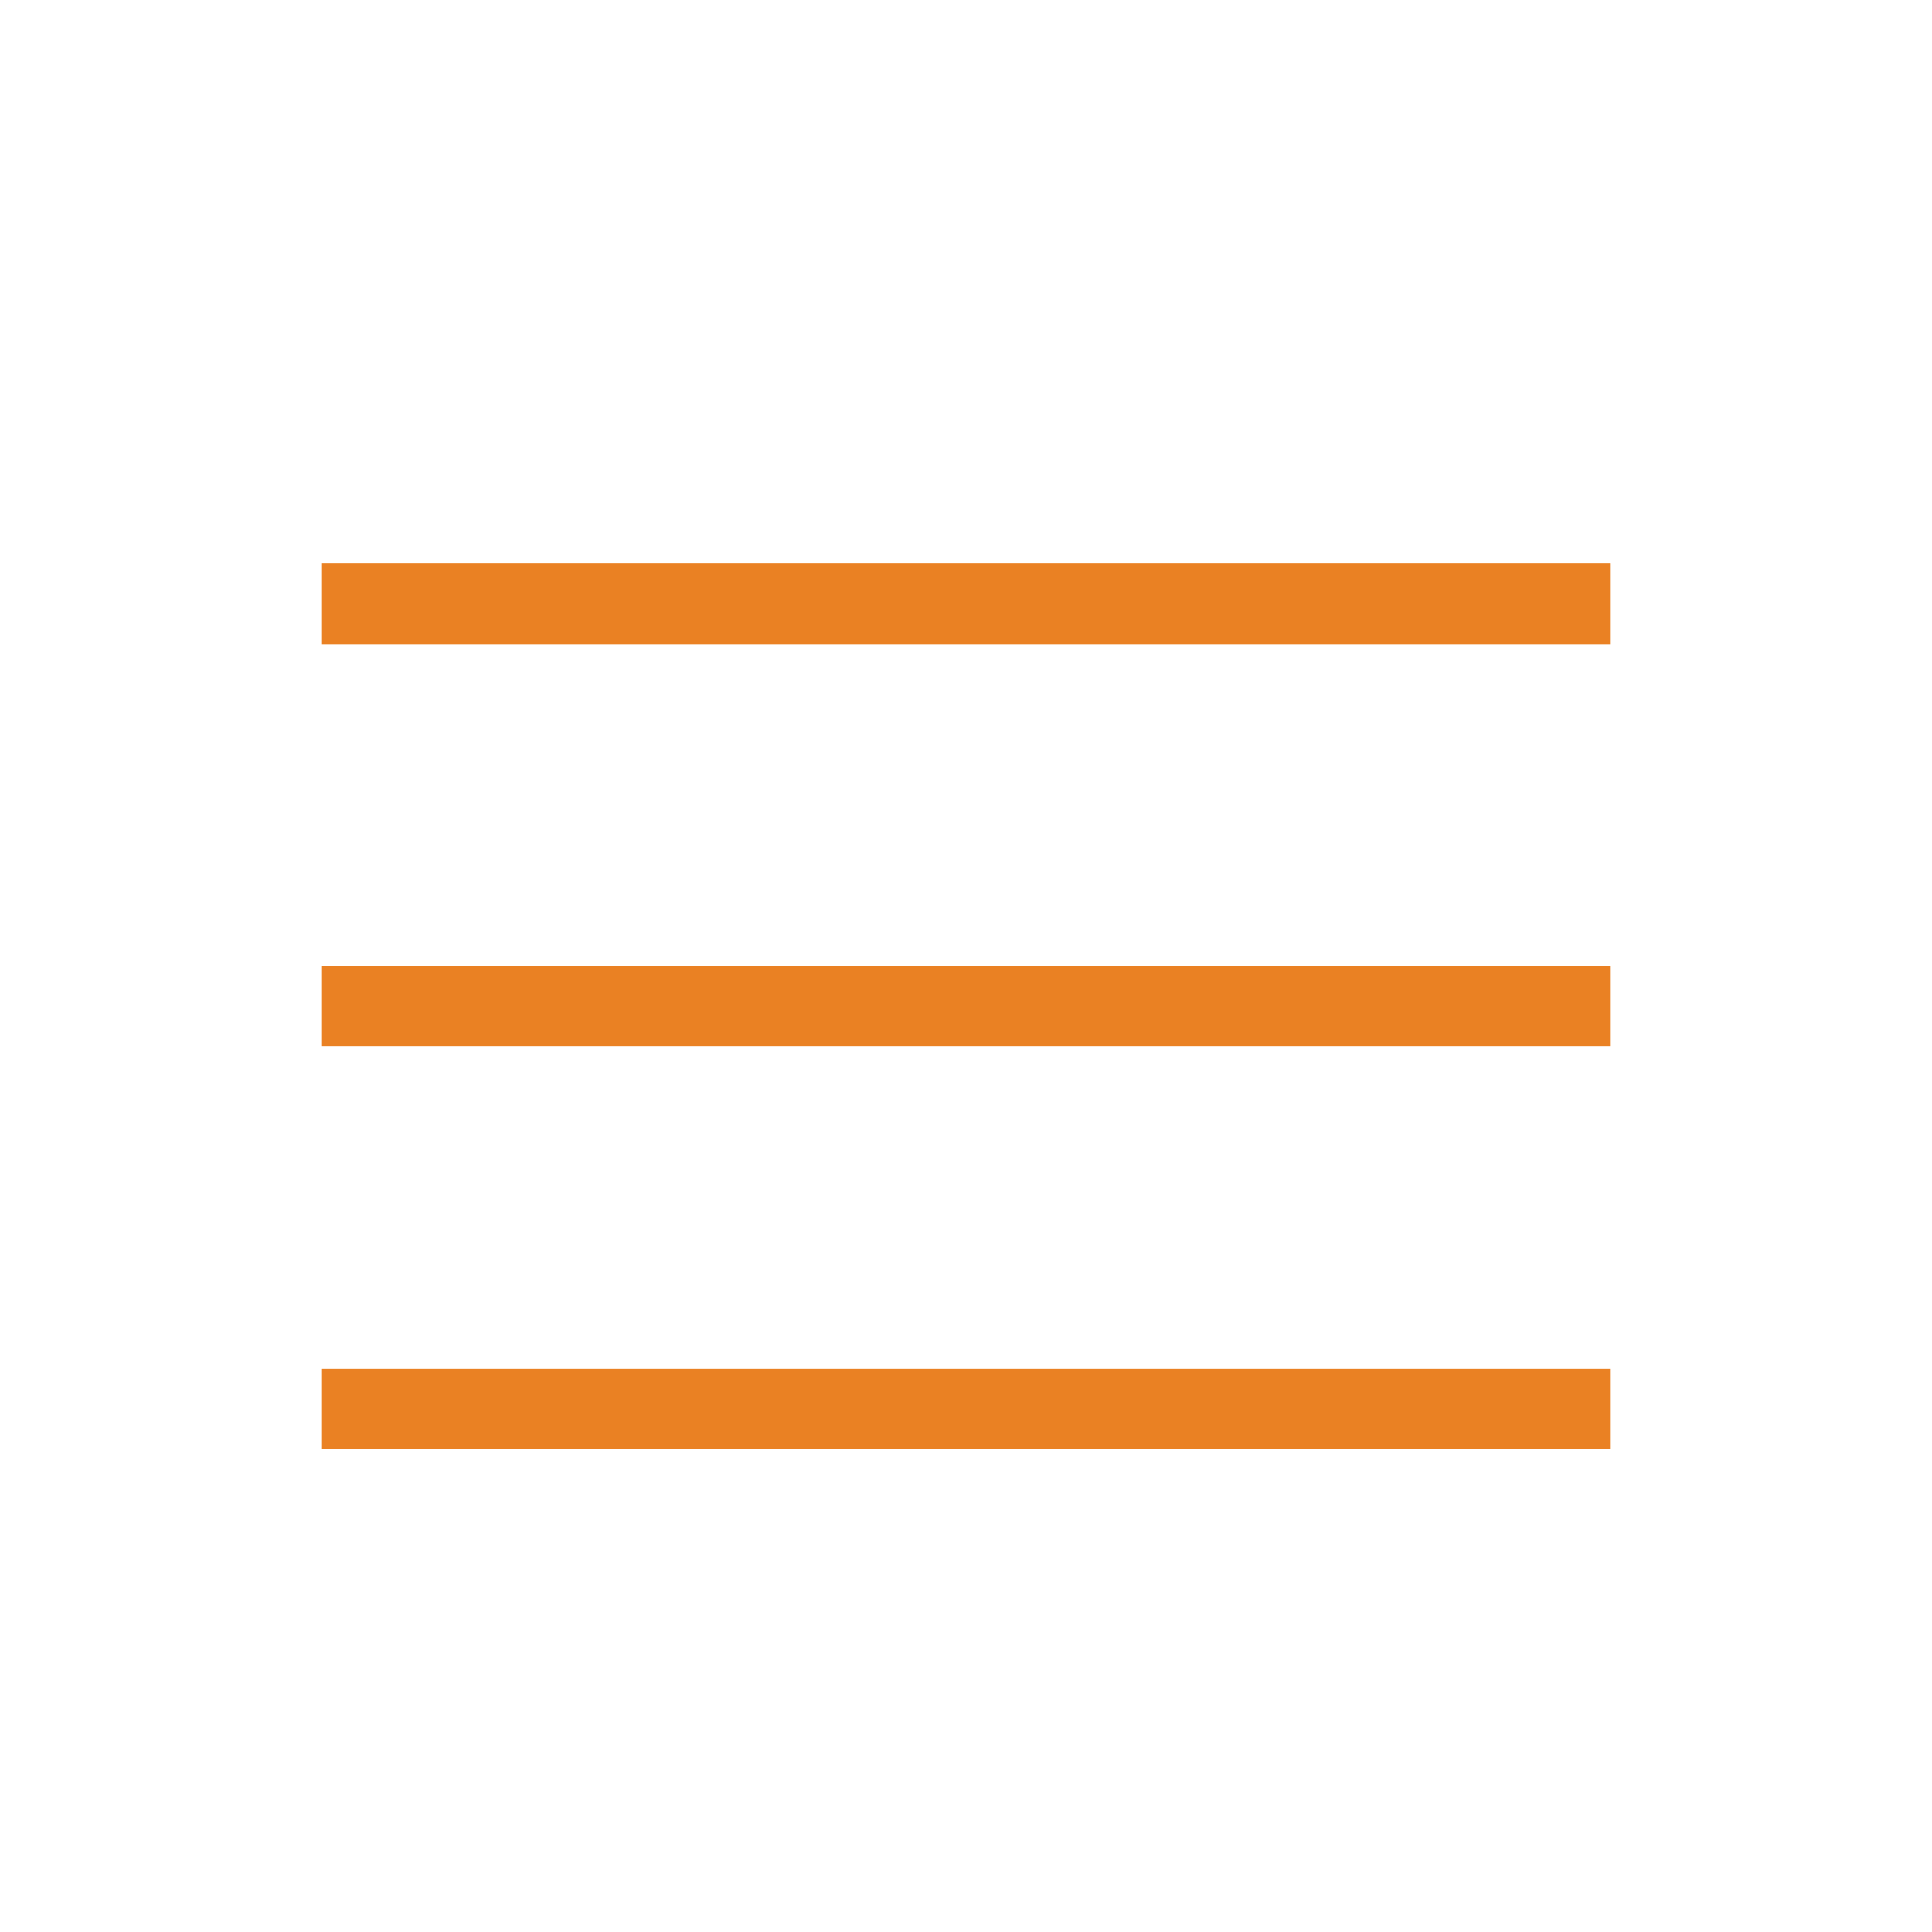
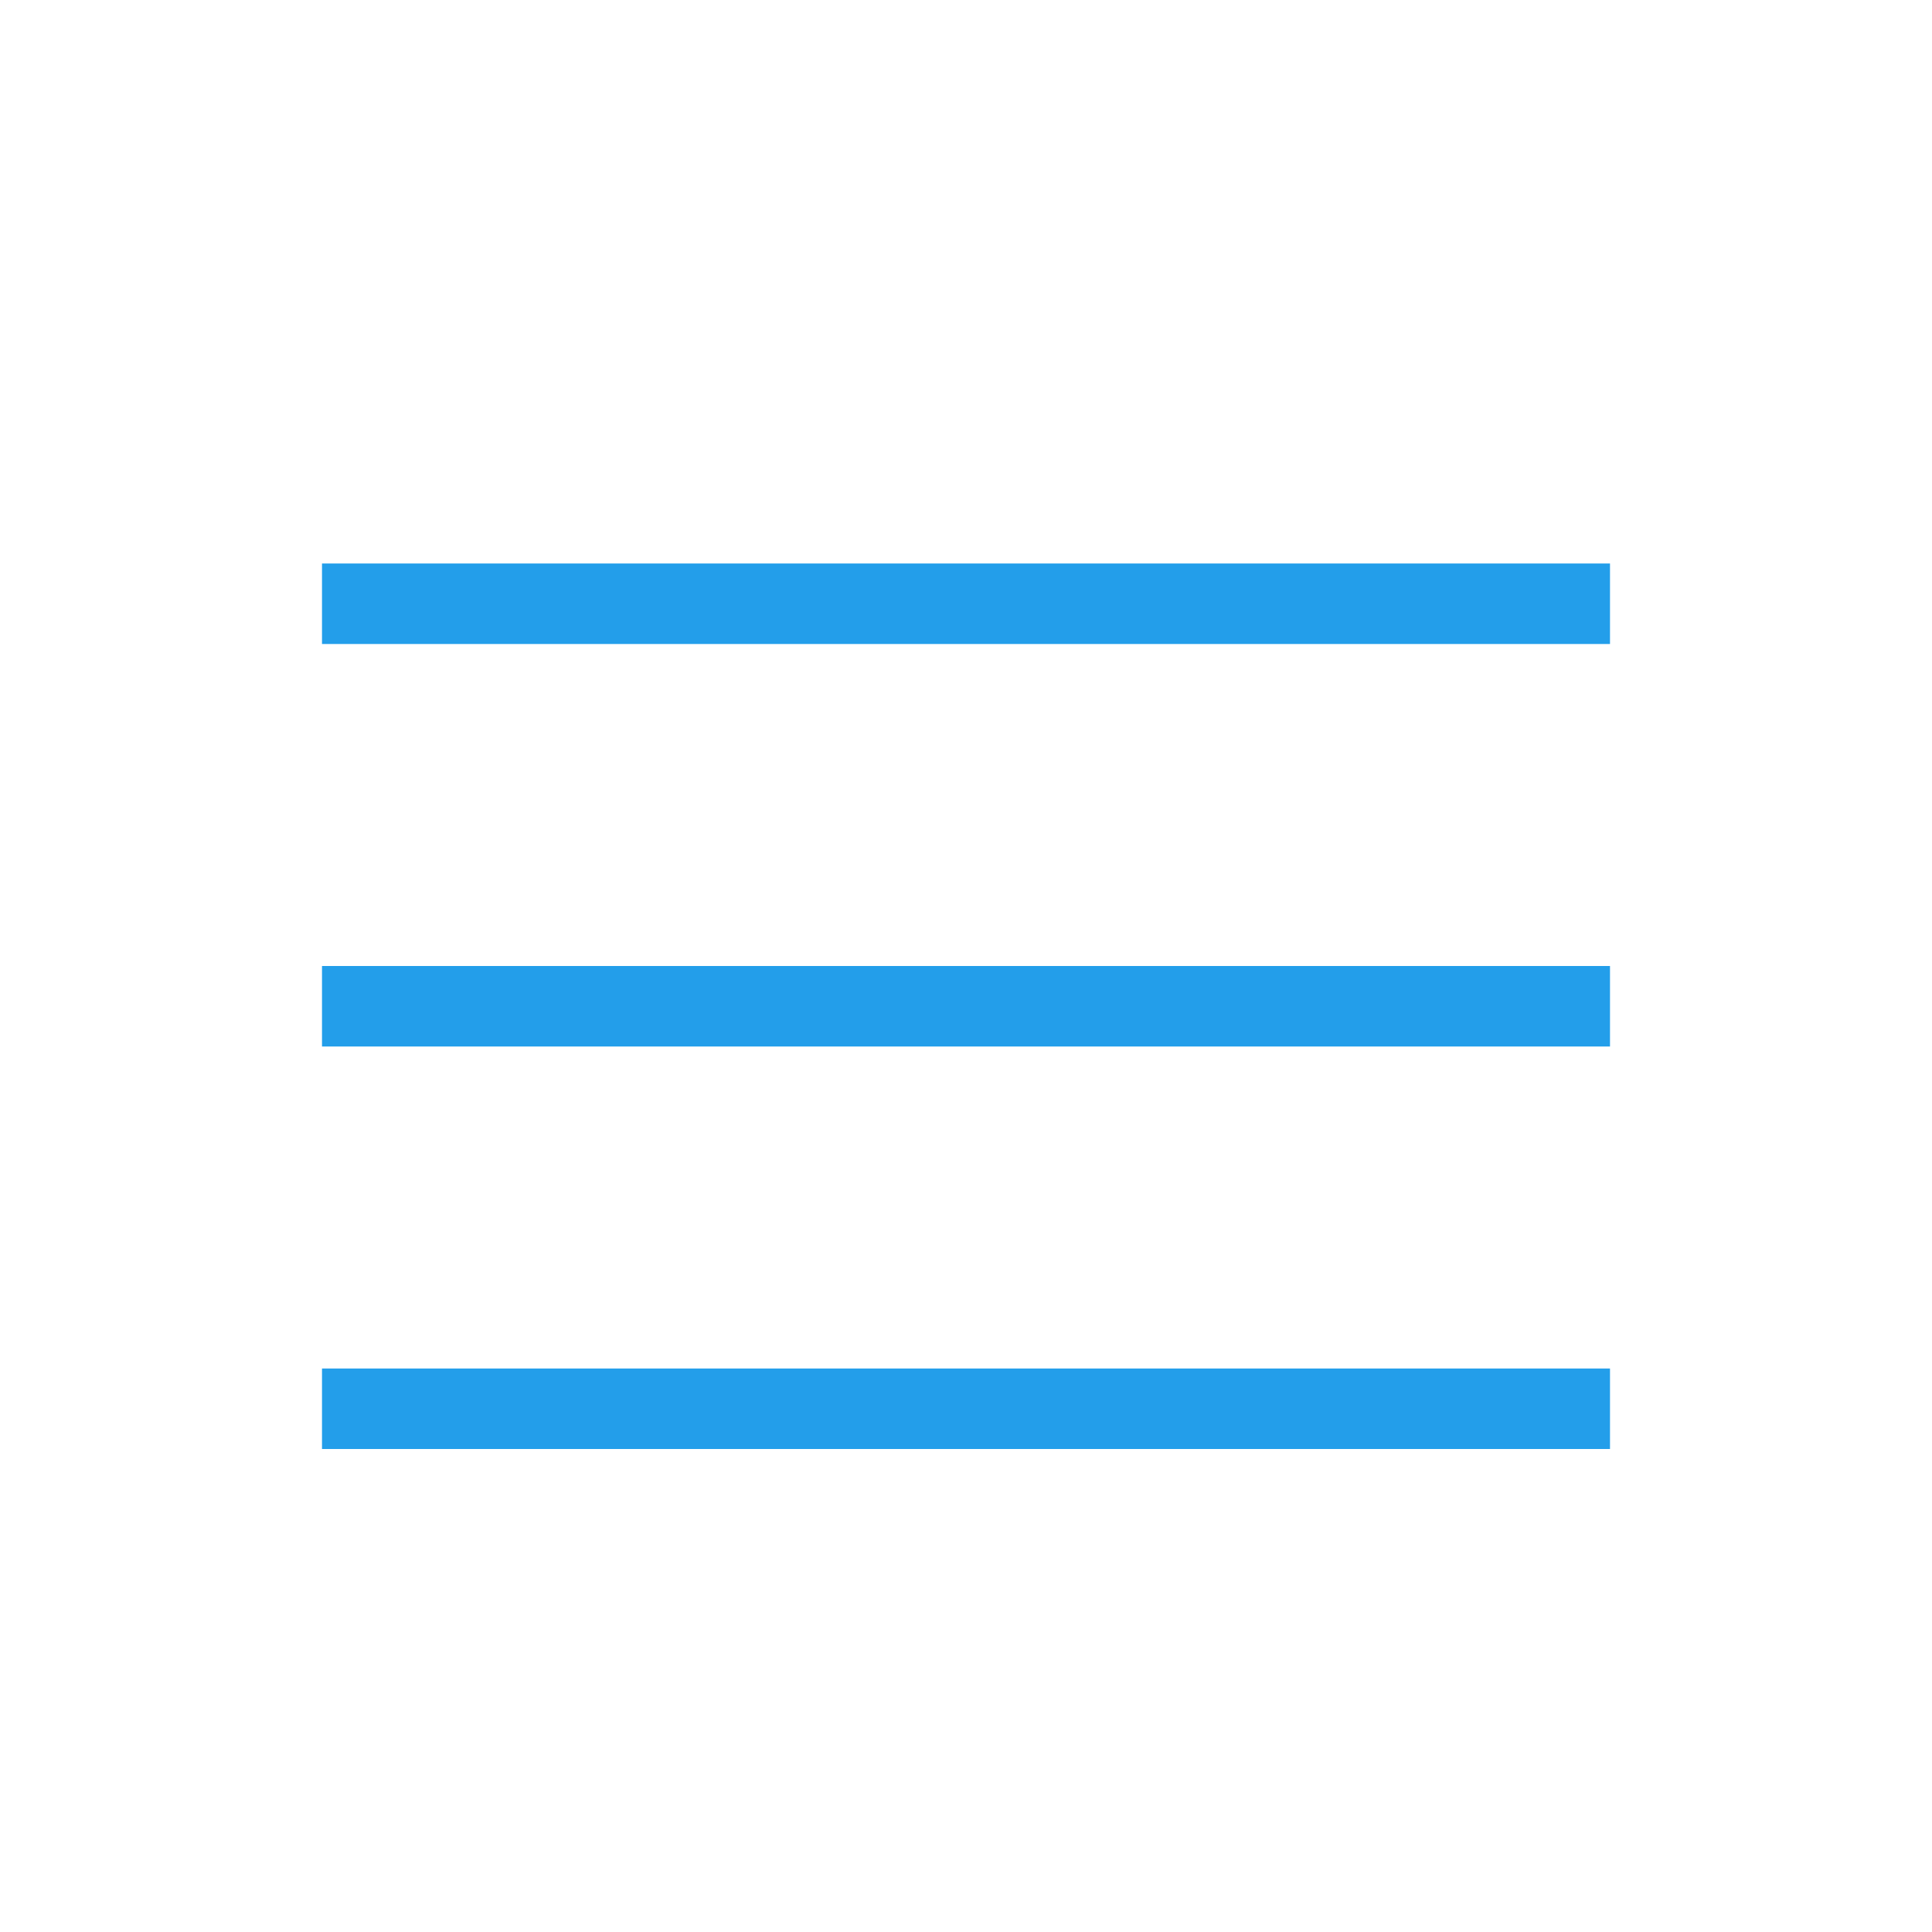
<svg xmlns="http://www.w3.org/2000/svg" t="1680172148438" class="icon" viewBox="0 0 1024 1024" version="1.1" p-id="4673" width="200" height="200">
-   <path d="M170.667 298.667h682.667v42.667H170.667V298.667z m0 426.667h682.667v42.667H170.667v-42.667z m0-213.333h682.667v42.667H170.667v-42.667z" fill="rgba(233,123,26,0.957)" p-id="4674" />
+   <path d="M170.667 298.667h682.667v42.667H170.667V298.667z m0 426.667h682.667v42.667H170.667v-42.667z m0-213.333h682.667v42.667H170.667v-42.667z" fill="rgba(26,154,233,0.957)" p-id="4674" />
</svg>
